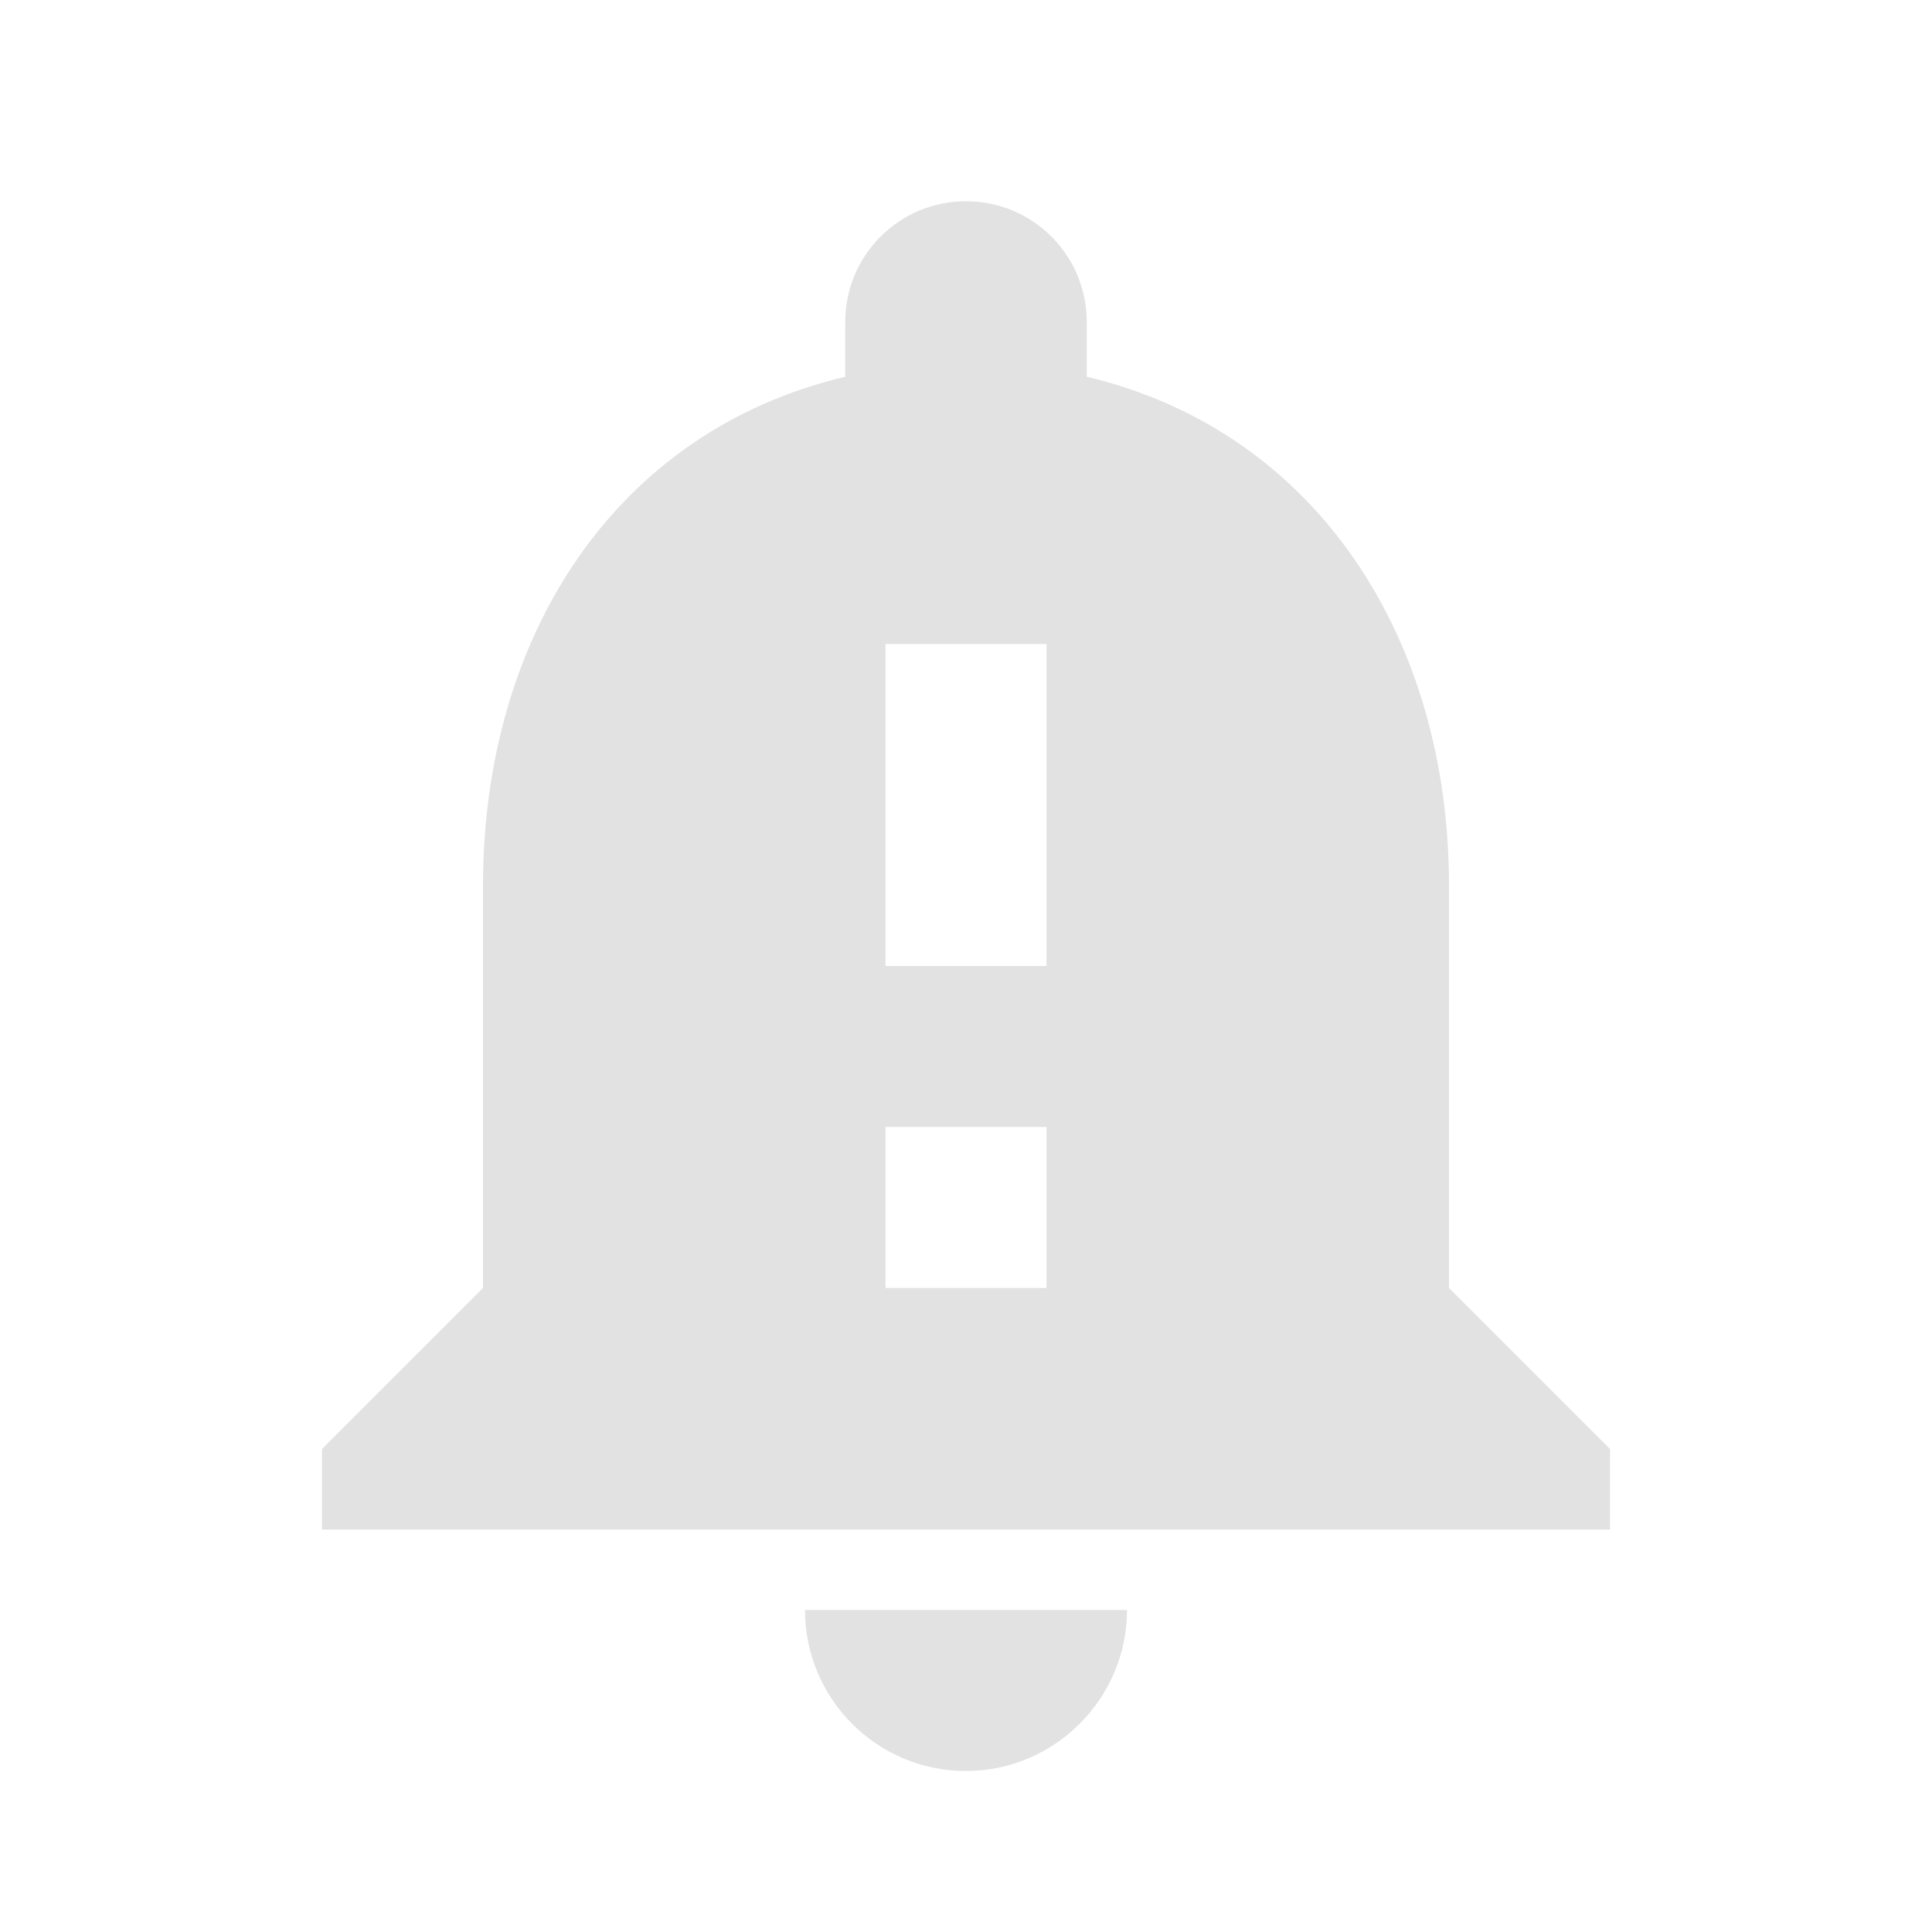
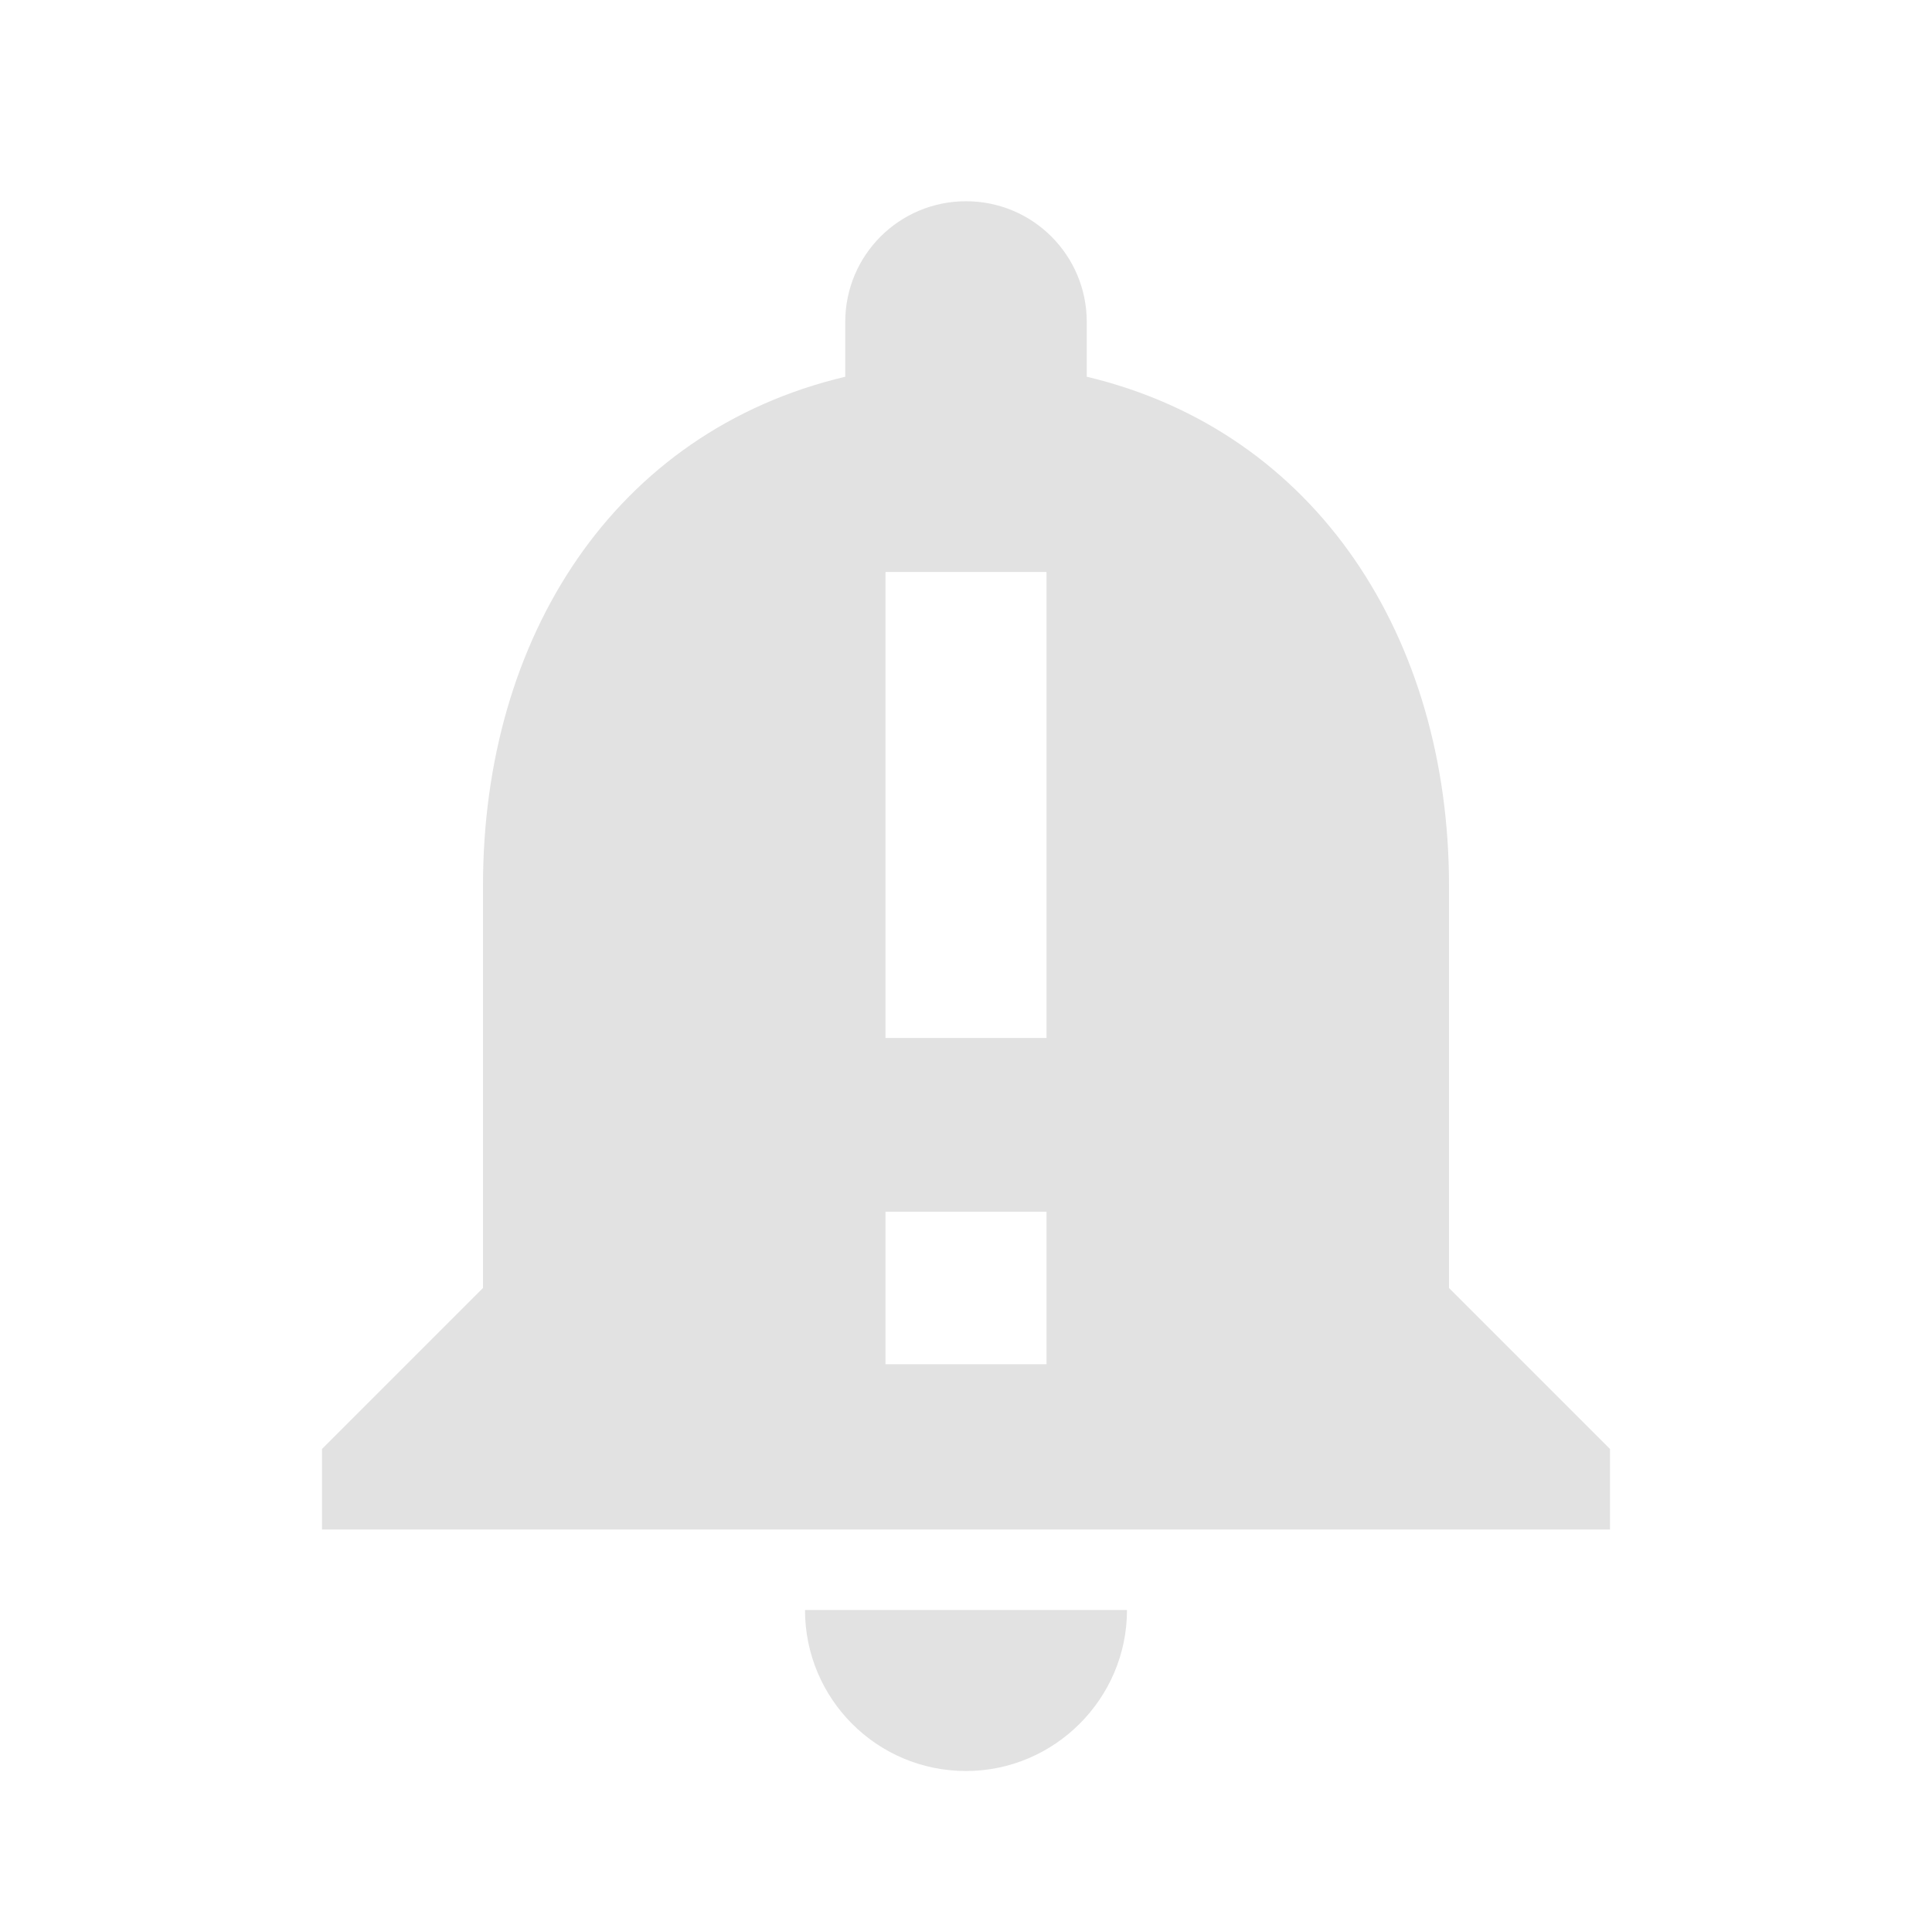
<svg xmlns="http://www.w3.org/2000/svg" height="24" viewBox="0 0 24 24" width="24" version="1.1" id="svg457">
  <defs id="defs461" />
  <path d="M0 0h24v24H0V0z" fill="none" id="path453" />
-   <path d="M18 16v-5c0-3.07-1.64-5.64-4.5-6.32V4c0-.83-.67-1.5-1.5-1.5s-1.5.67-1.5 1.5v.68C7.63 5.36 6 7.92 6 11v5l-2 2v1h16v-1l-2-2zm-5 0h-2v-2h2v2zm0-4h-2V8h2v4zm-1 10c1.1 0 2-.9 2-2h-4c0 1.1.89 2 2 2z" id="path455" style="font-variation-settings:normal;opacity:1;vector-effect:none;fill:#e2e2e2;fill-opacity:1;stroke-width:1;stroke-linecap:butt;stroke-linejoin:miter;stroke-miterlimit:4;stroke-dasharray:none;stroke-dashoffset:0;stroke-opacity:1;-inkscape-stroke:none;stop-color:#000000;stop-opacity:1" />
+   <path id="path455" style="font-variation-settings:normal;opacity:1;vector-effect:none;fill:#e2e2e2;fill-opacity:1;stroke-width:1;stroke-linecap:butt;stroke-linejoin:miter;stroke-miterlimit:4;stroke-dasharray:none;stroke-dashoffset:0;stroke-opacity:1;-inkscape-stroke:none;stop-color:#000000;stop-opacity:1" d="M 12,2.5 C 11.17,2.5 10.5,3.17 10.5,4 V 4.68 C 7.63,5.36 6,7.92 6,11 v 5 l -2,2 v 1 H 20 V 18 L 18,16 V 11 C 18,7.93 16.36,5.36 13.5,4.68 V 4 C 13.5,3.17 12.83,2.5 12,2.5 Z m -1,4.605 h 2 v 5.789 h -2 z m 0,7.947 h 2 v 1.895 H 11 Z M 10,20 c 0,1.1 0.89,2 2,2 1.1,0 2,-0.9 2,-2 z" />
</svg>
